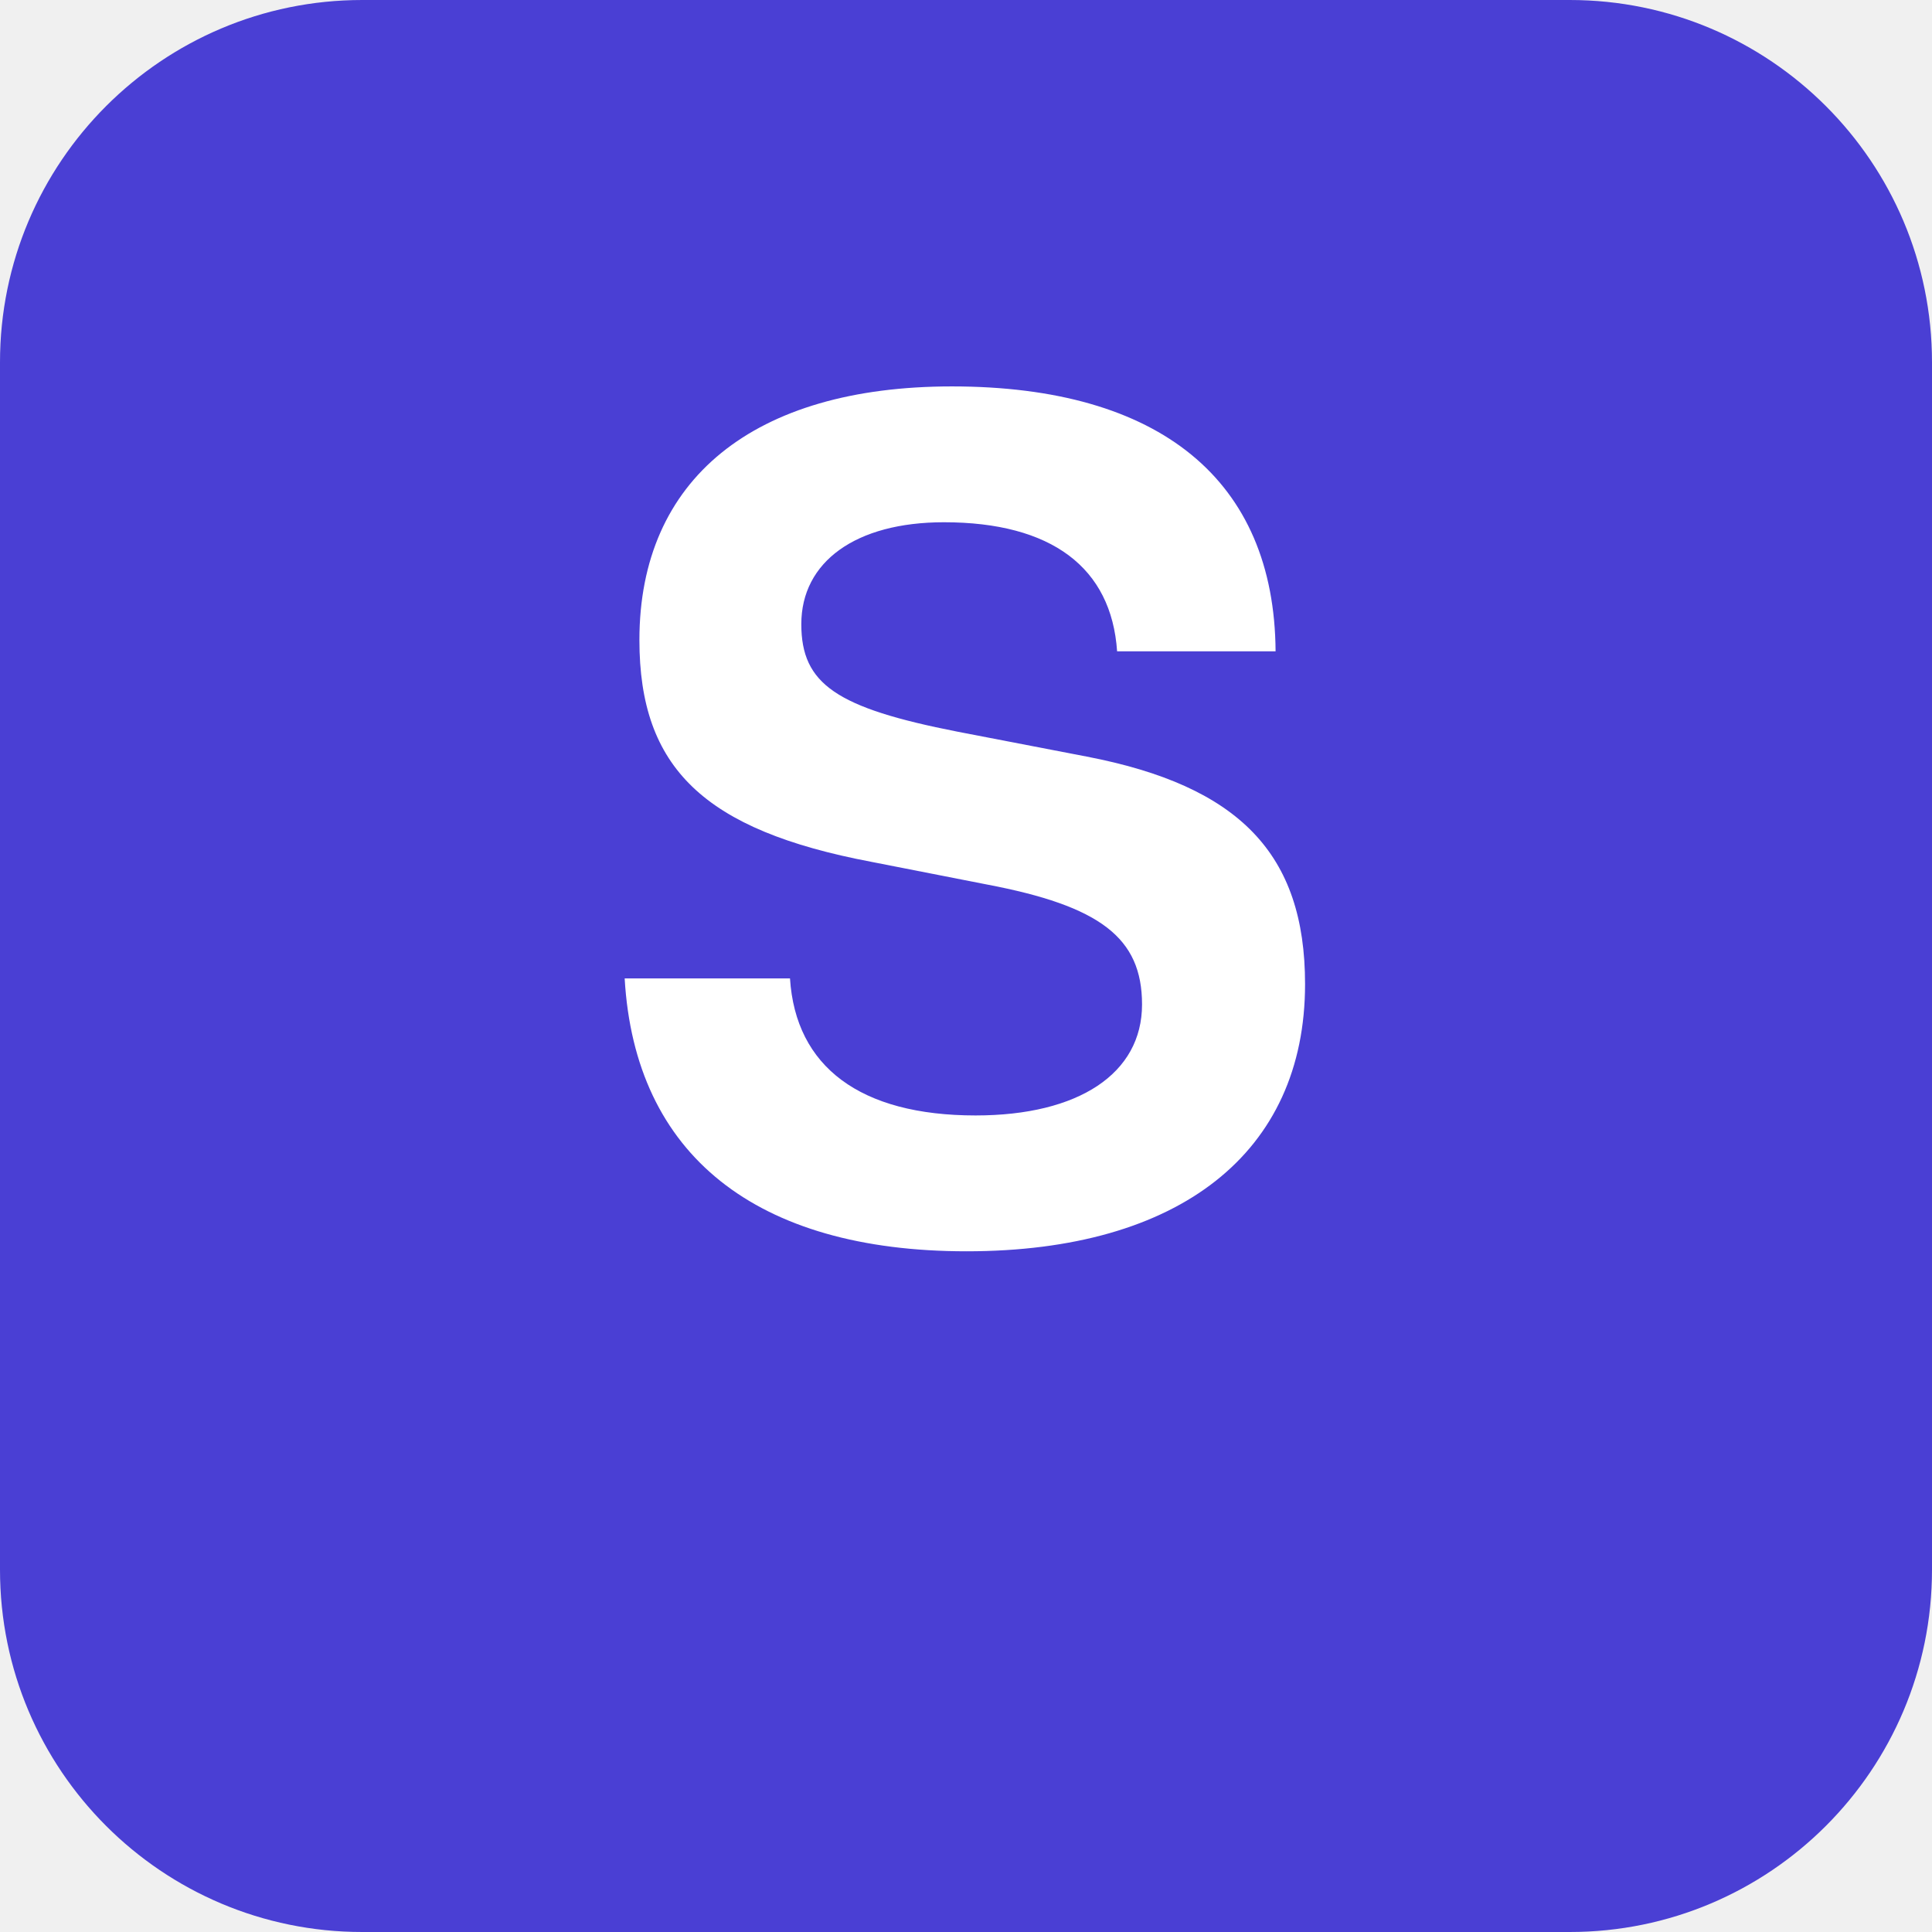
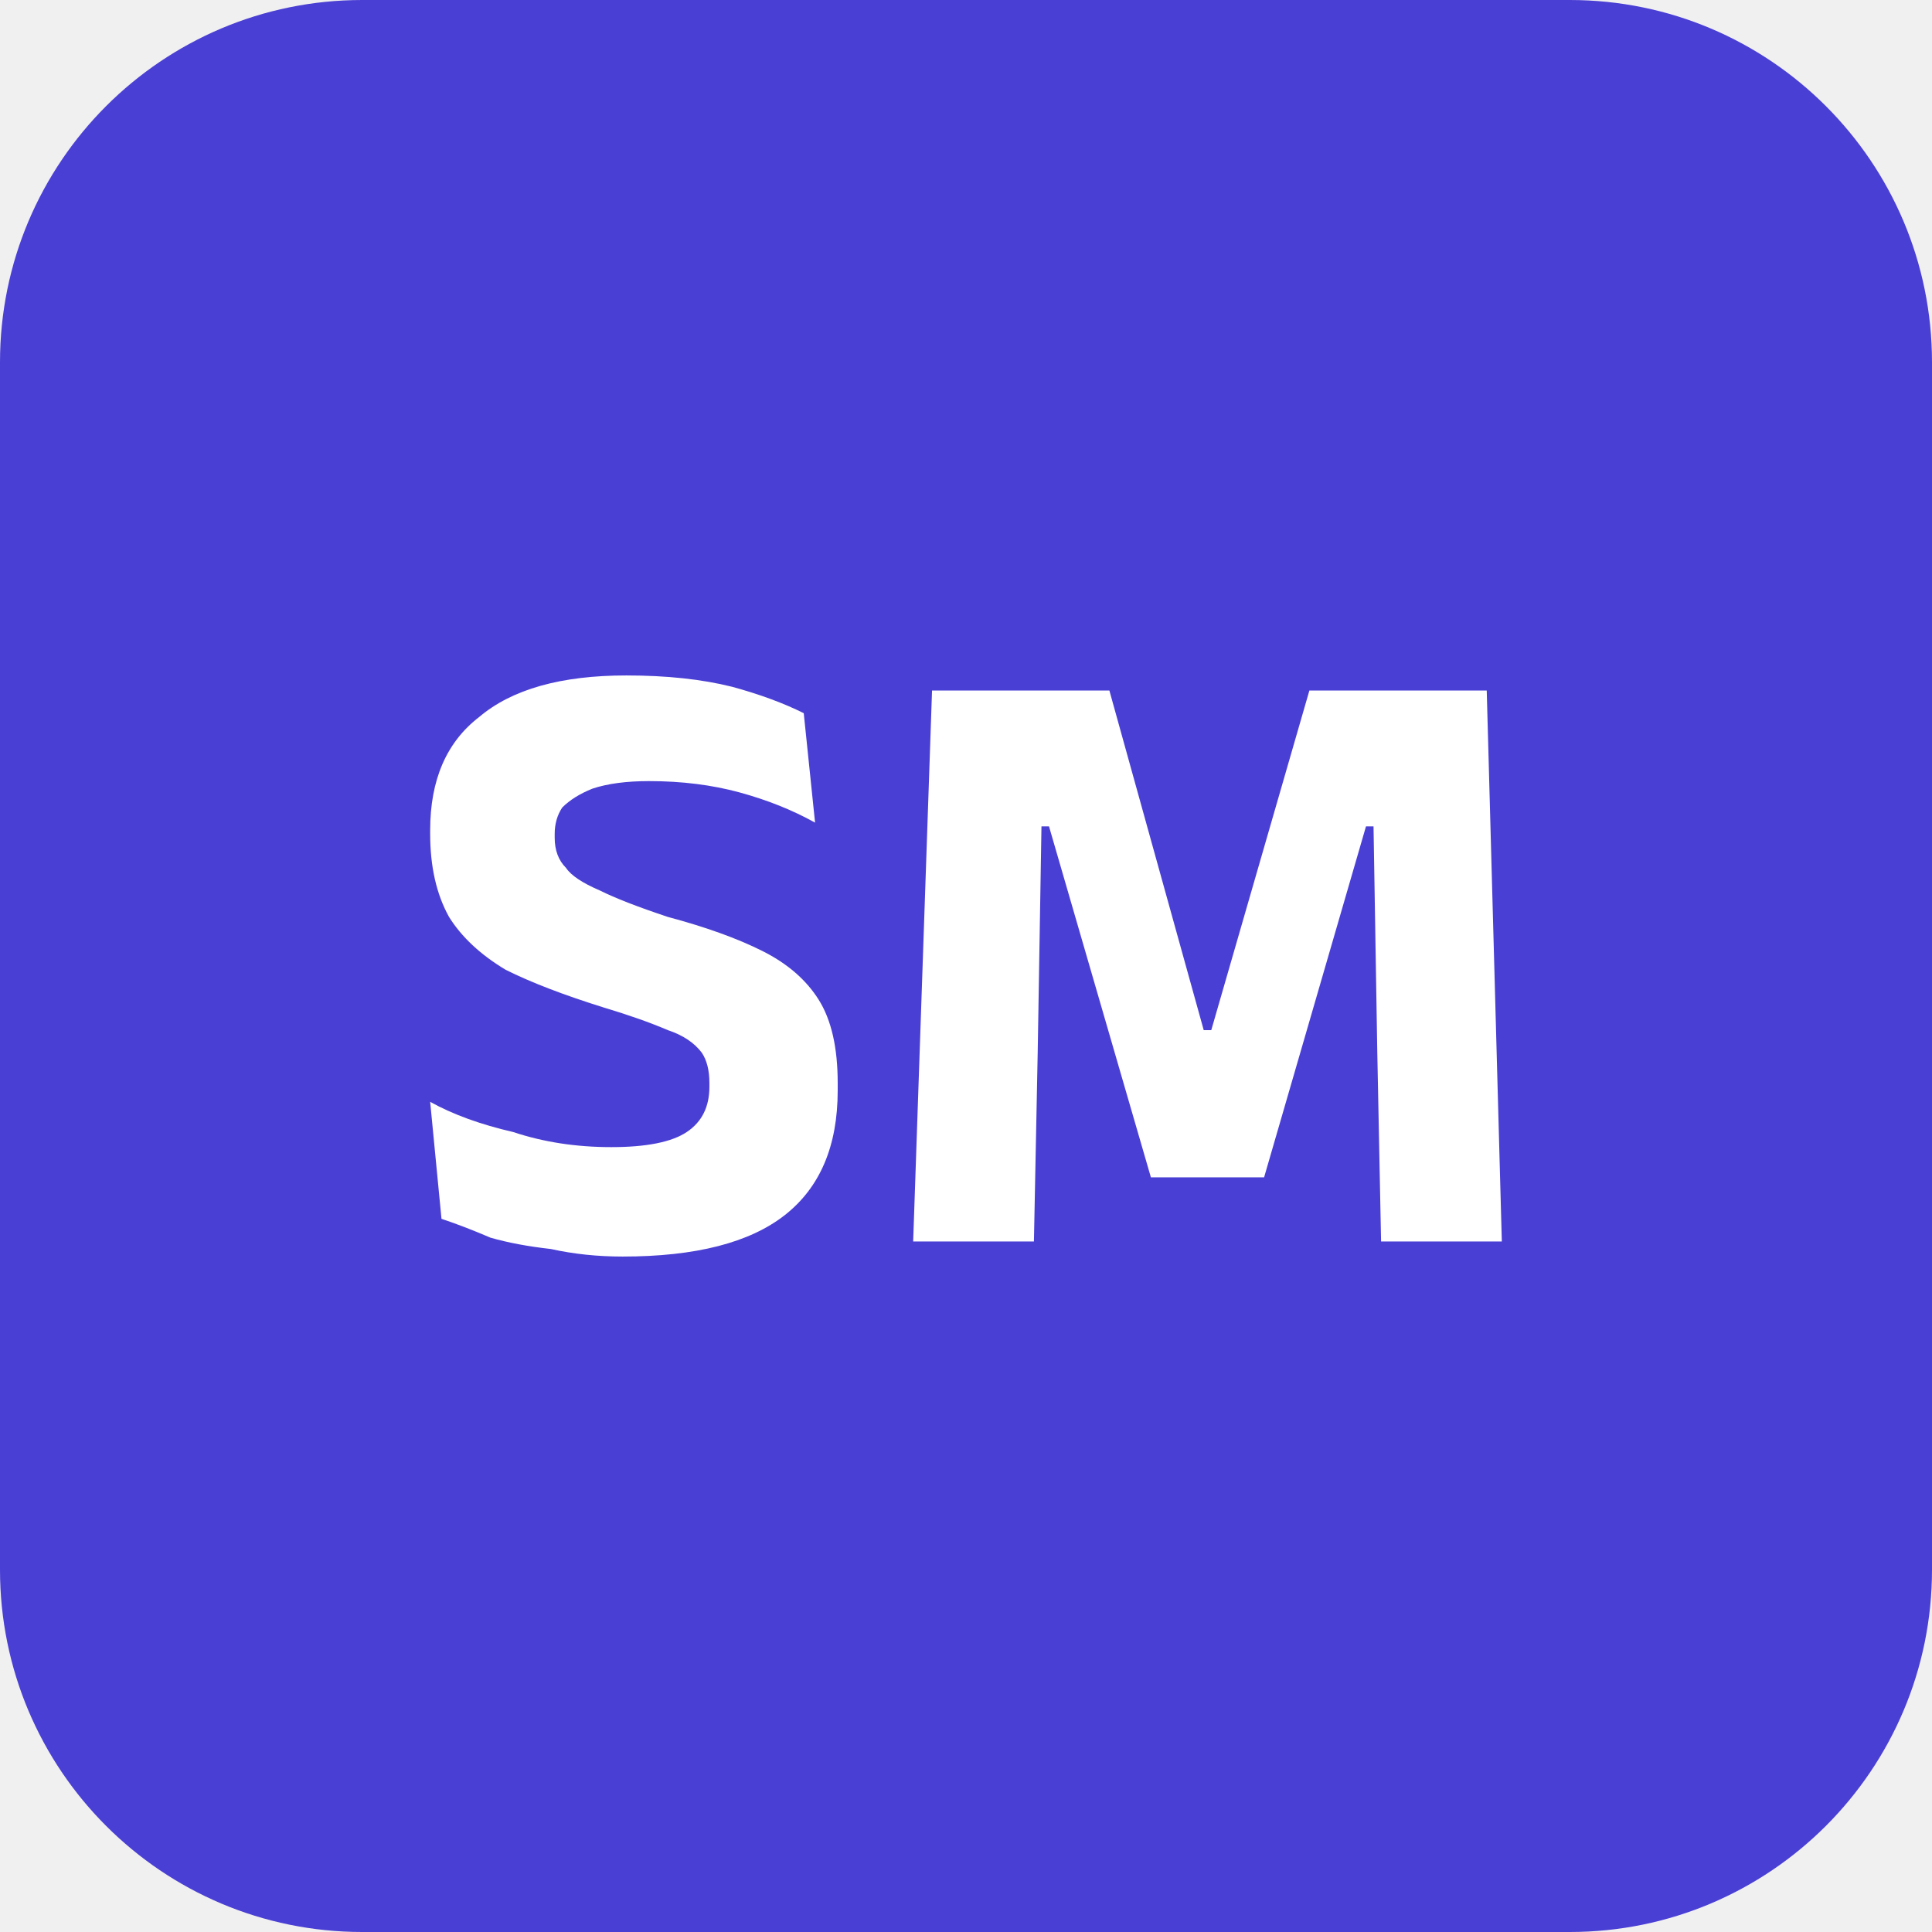
- <svg xmlns="http://www.w3.org/2000/svg" viewBox="0 0 512 512" role="img" aria-label="SchoolManager">
+ <svg xmlns="http://www.w3.org/2000/svg" viewBox="0 0 512 512">
  <rect width="512" height="512" rx="96" fill="#4a3fd4" />
-   <text x="256" y="256" fill="#ffffff" font-family="Helvetica, Arial, sans-serif" font-size="300" font-weight="700" text-anchor="middle" dominant-baseline="central">S</text>
+   <path fill="#fff" d="m165 333q-10 0-19-2-9-1-16-3-7-3-13-5l-3-31q9 5 22 8 12 4 26 4 14 0 20-4 6-4 6-12l0-1q0-5-2-8-3-4-9-6-7-3-17-6-16-5-26-10-10-6-15-14-5-9-5-22l0-1q0-20 13-30 13-11 39-11 16 0 28 3 11 3 19 7l3 29q-9-5-20-8-11-3-24-3-9 0-15 2-5 2-8 5-2 3-2 7l0 1q0 5 3 8 2 3 9 6 6 3 18 7 15 4 25 9 10 5 15 13 5 8 5 22l0 2q0 22-14 33-14 11-43 11zm77-4l5-146 47 0 25 90 2 0 26-90 47 0 4 146-32 0-1-50-1-60-2 0-27 93-30 0-27-93-2 0-1 60-1 50z" />
</svg>
